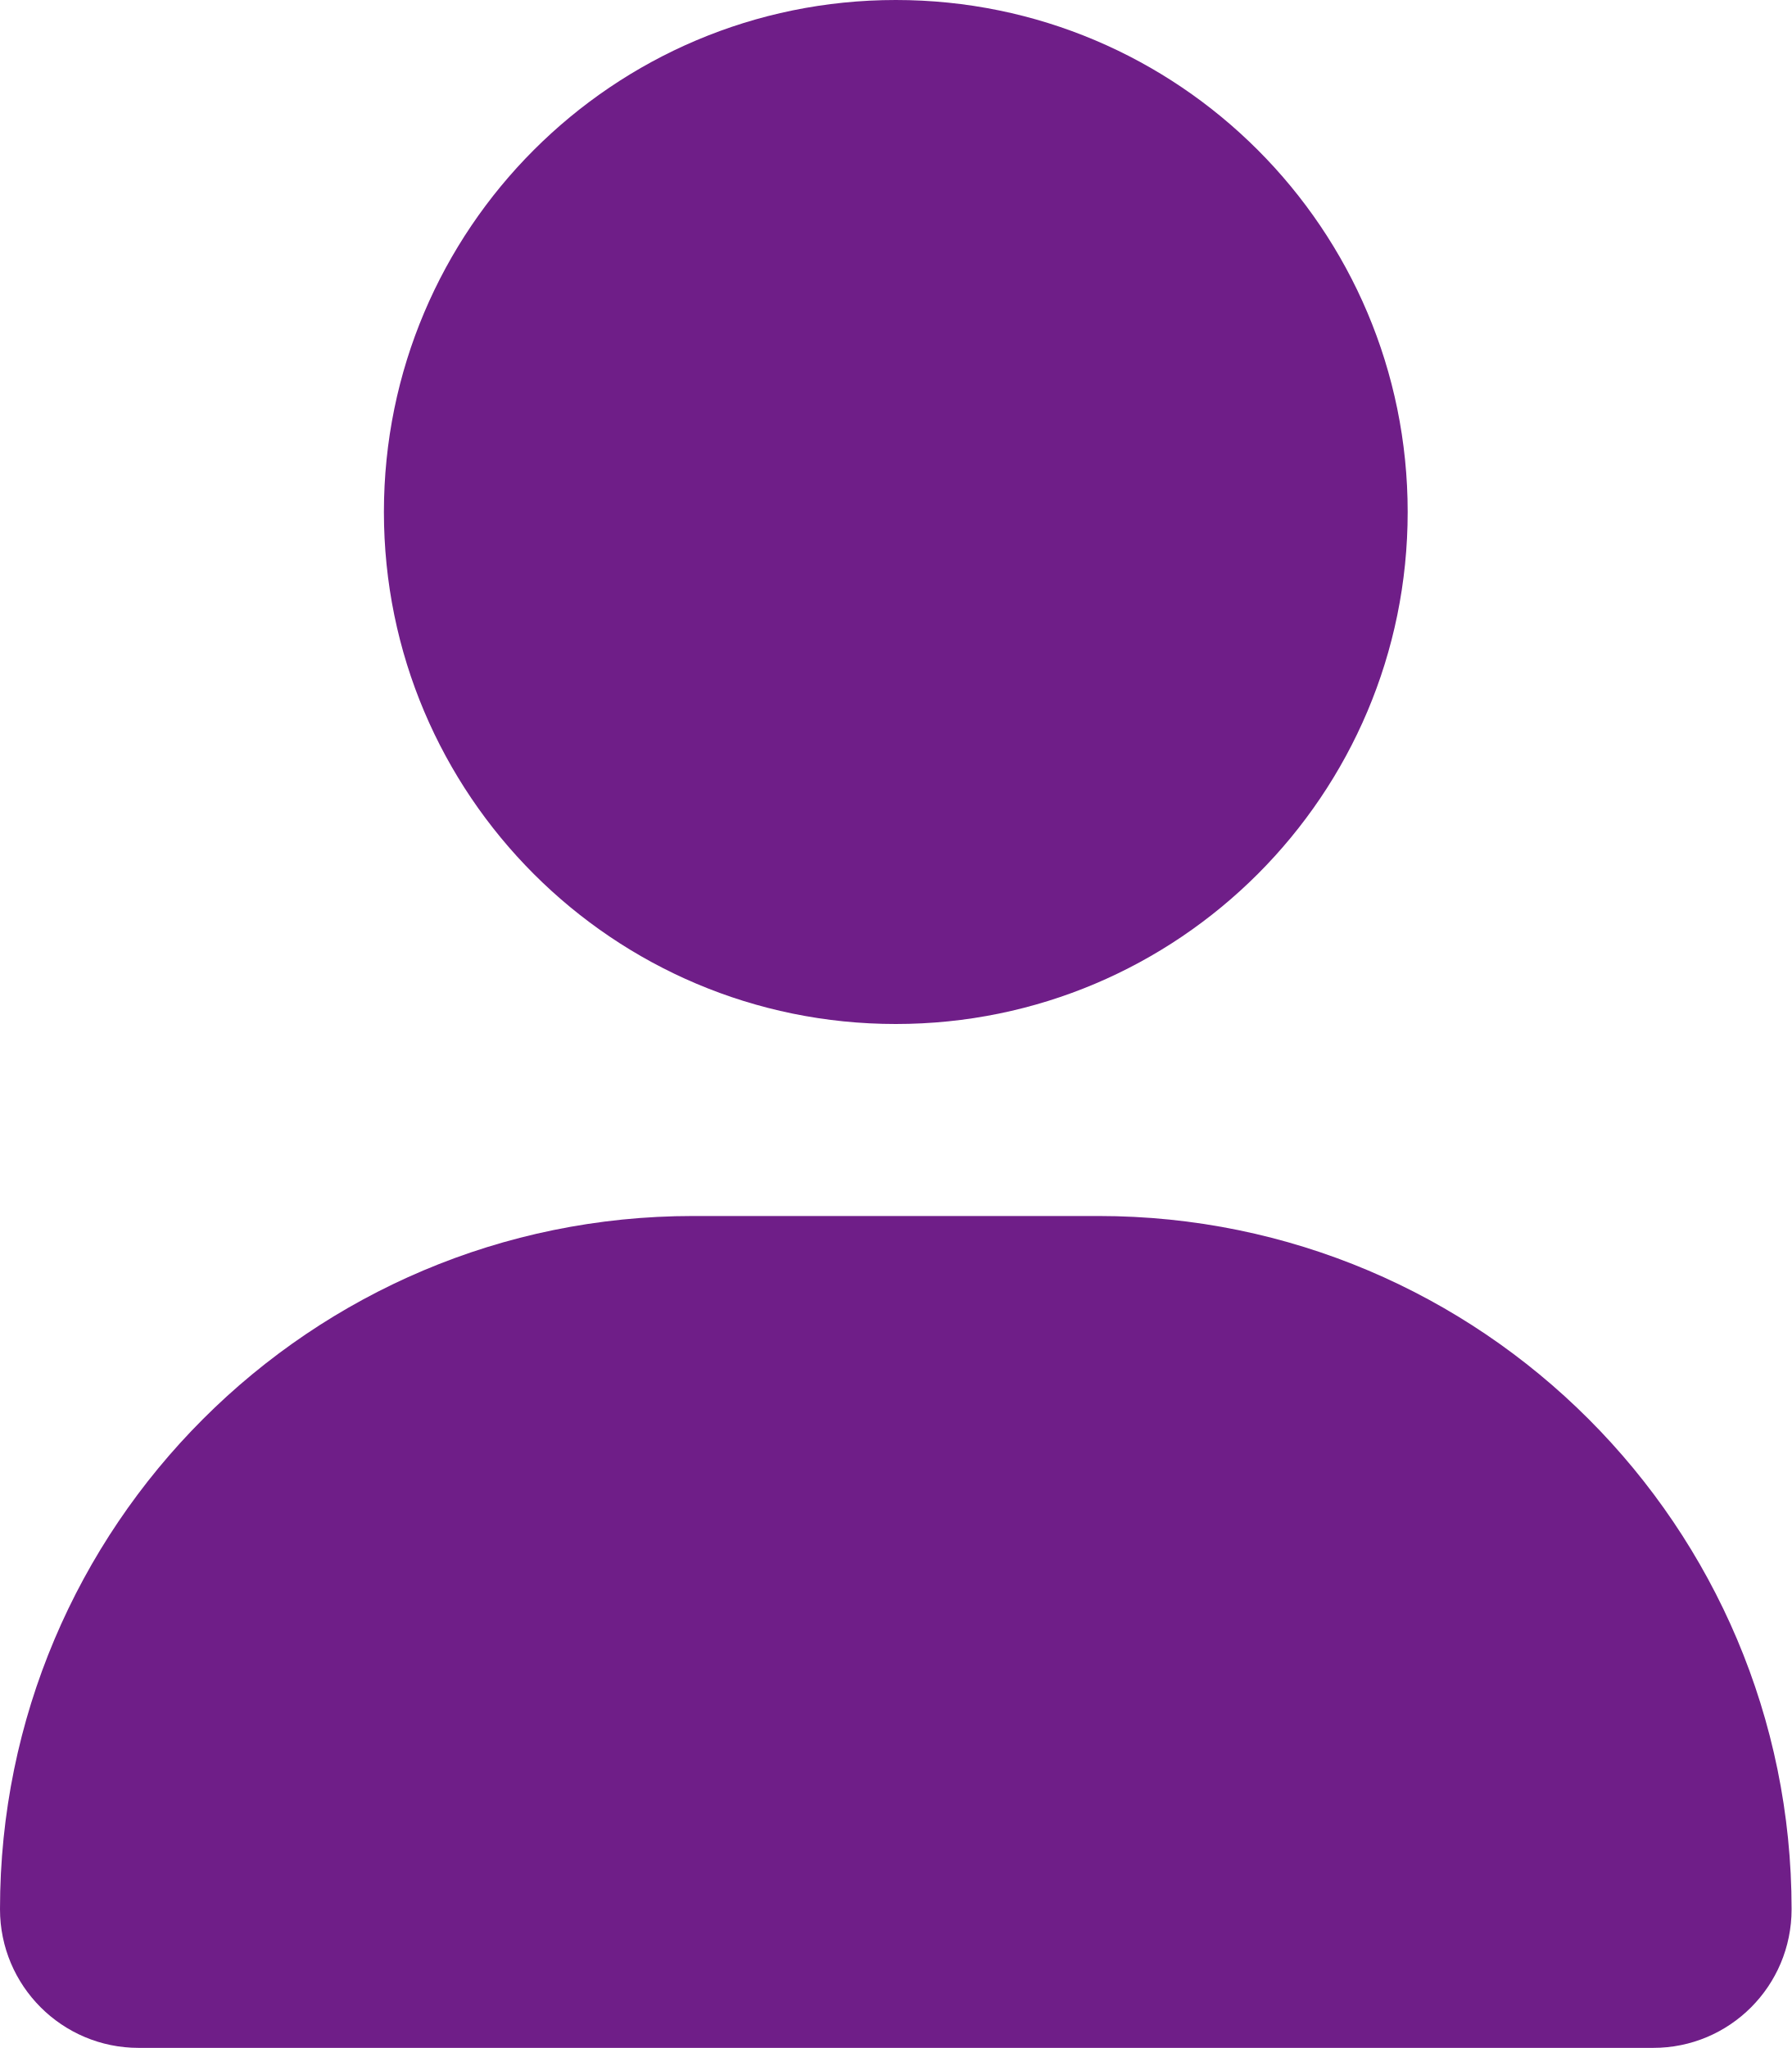
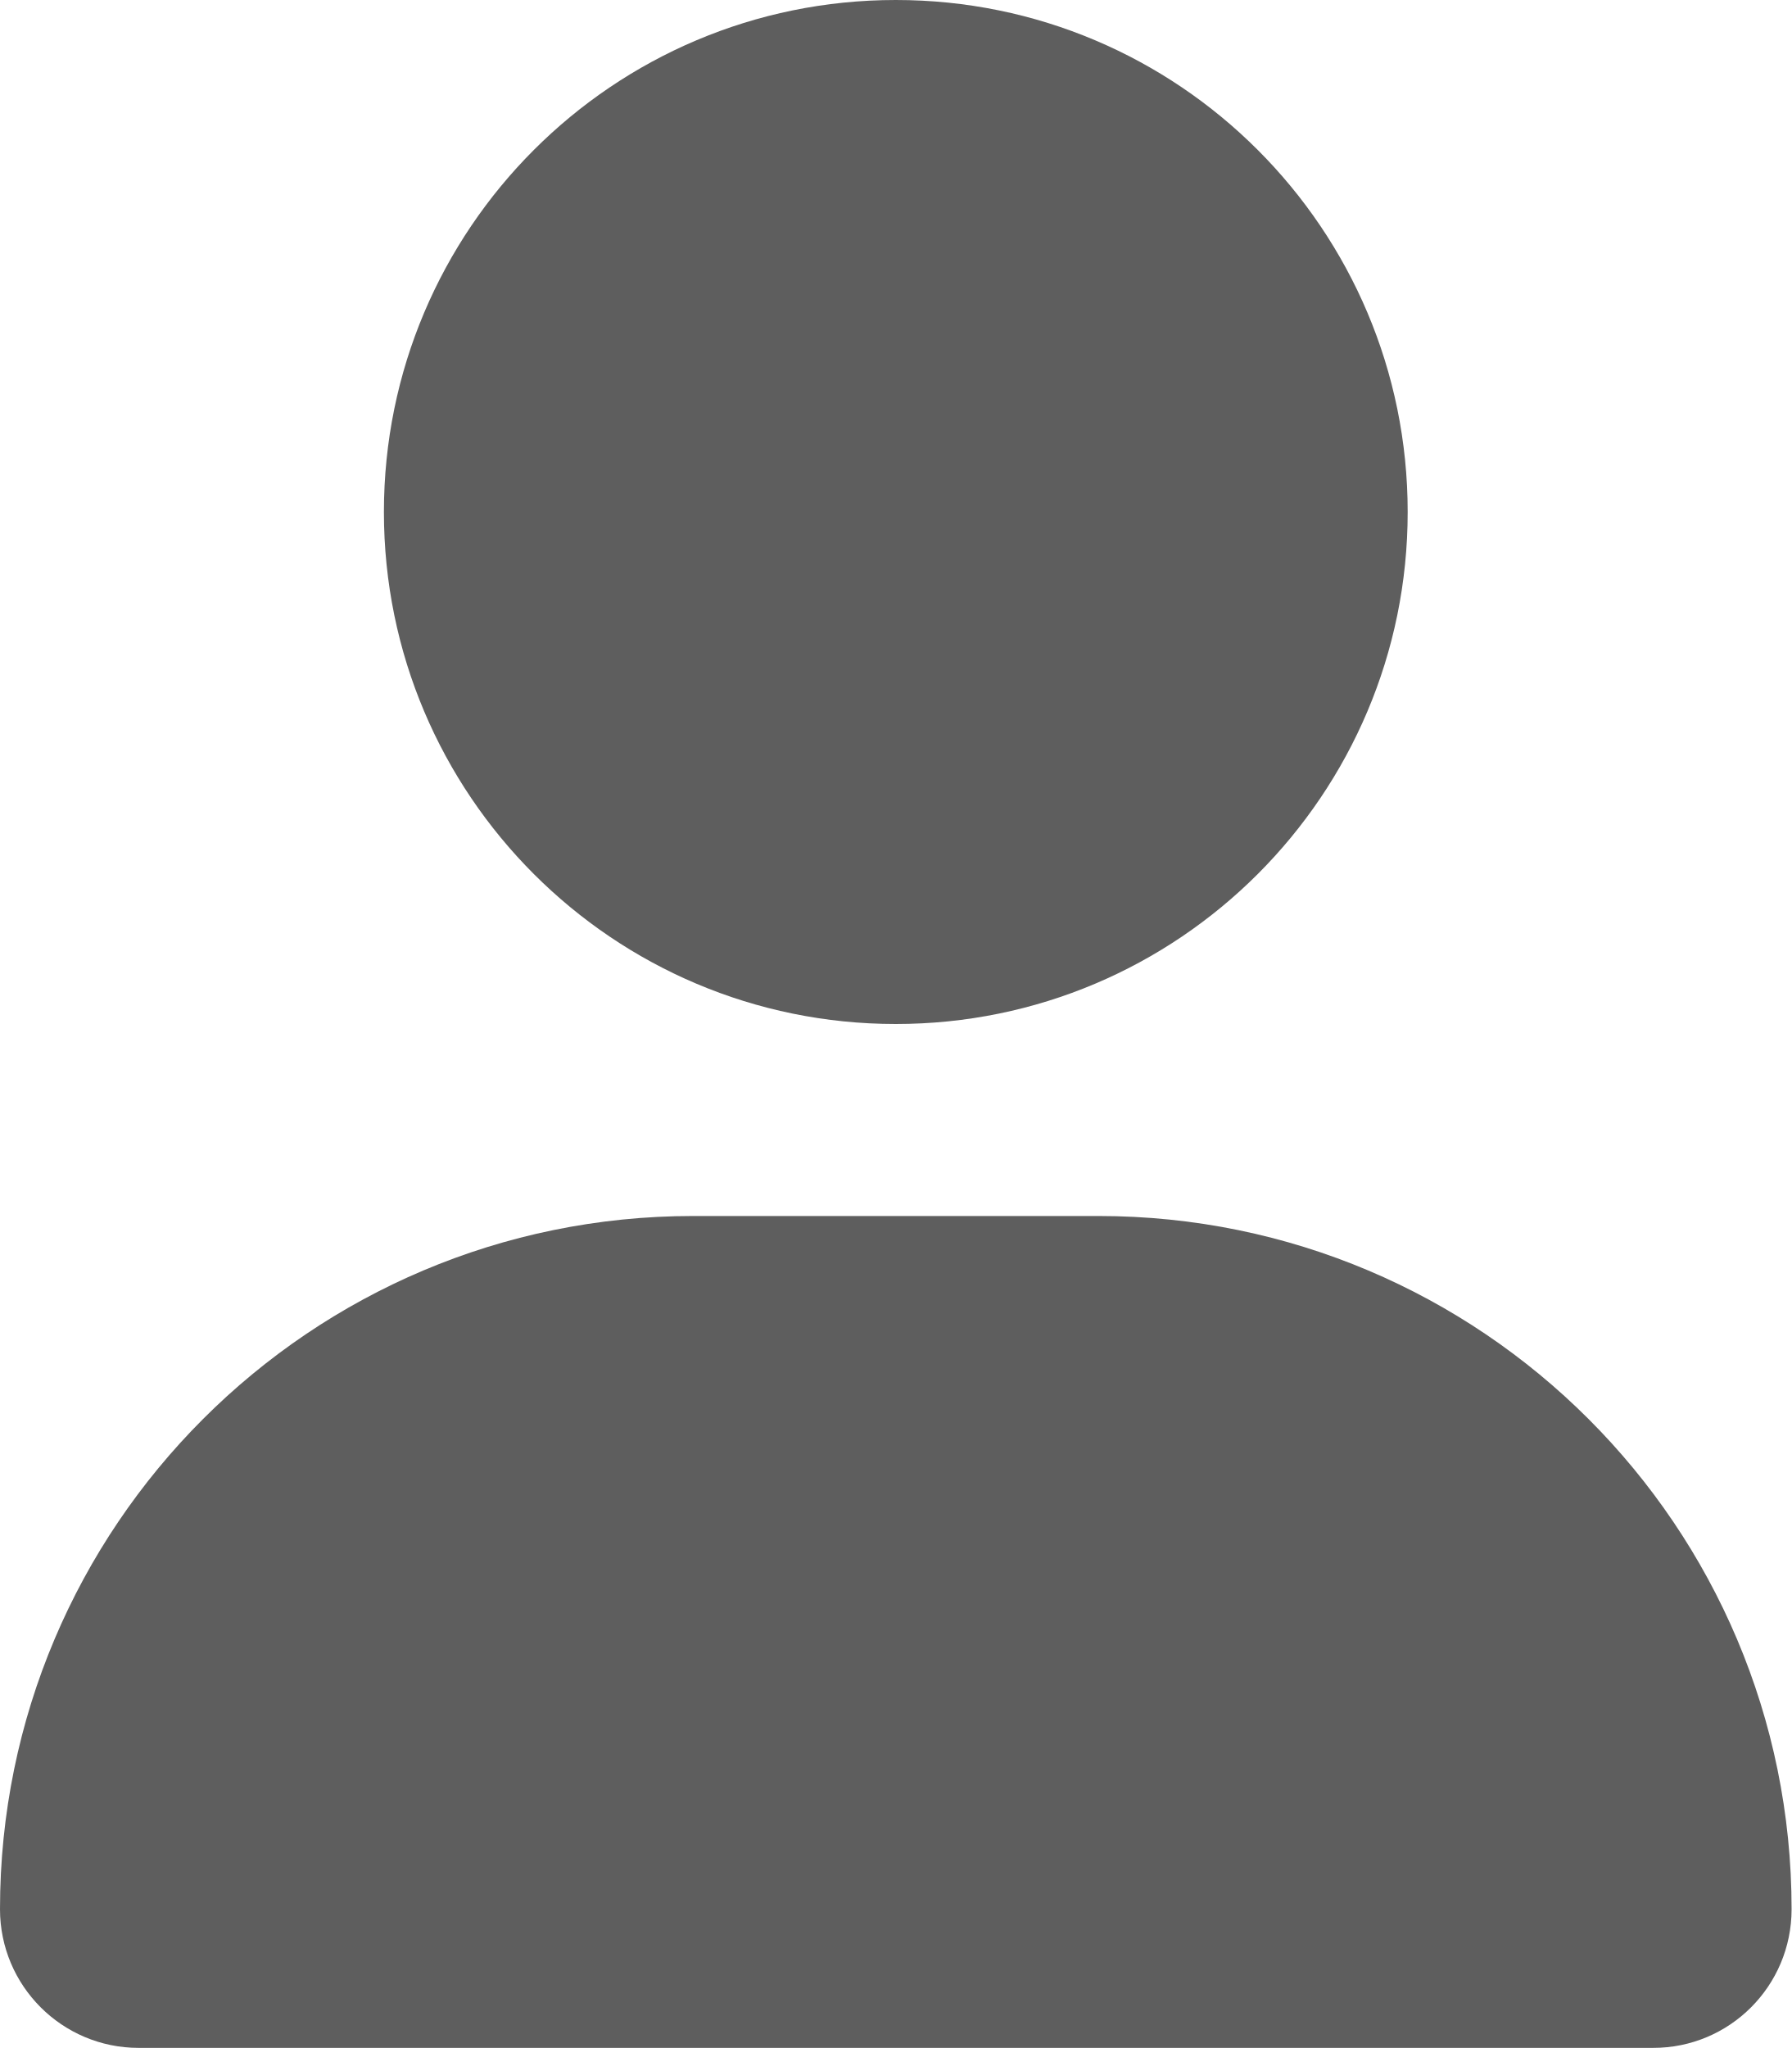
<svg xmlns="http://www.w3.org/2000/svg" viewBox="0 0 448 512">
-   <path fill="#6f1e88" d="M224 256c70.7 0 128-57.31 128-128s-57.3-128-128-128C153.3 0 96 57.31 96 128S153.3 256 224 256zM274.7 304H173.3C77.61 304 0 381.6 0 477.3c0 19.14 15.52 34.67 34.66 34.67h378.7C432.5 512 448 496.5 448 477.3C448 381.6 370.4 304 274.7 304z" />
+   <path fill="#5e5e5e" d="M224 256c70.7 0 128-57.31 128-128s-57.3-128-128-128C153.3 0 96 57.31 96 128S153.3 256 224 256zM274.7 304H173.3C77.61 304 0 381.6 0 477.3c0 19.14 15.52 34.67 34.66 34.67h378.7C432.5 512 448 496.5 448 477.3C448 381.6 370.4 304 274.7 304z" />
</svg>
